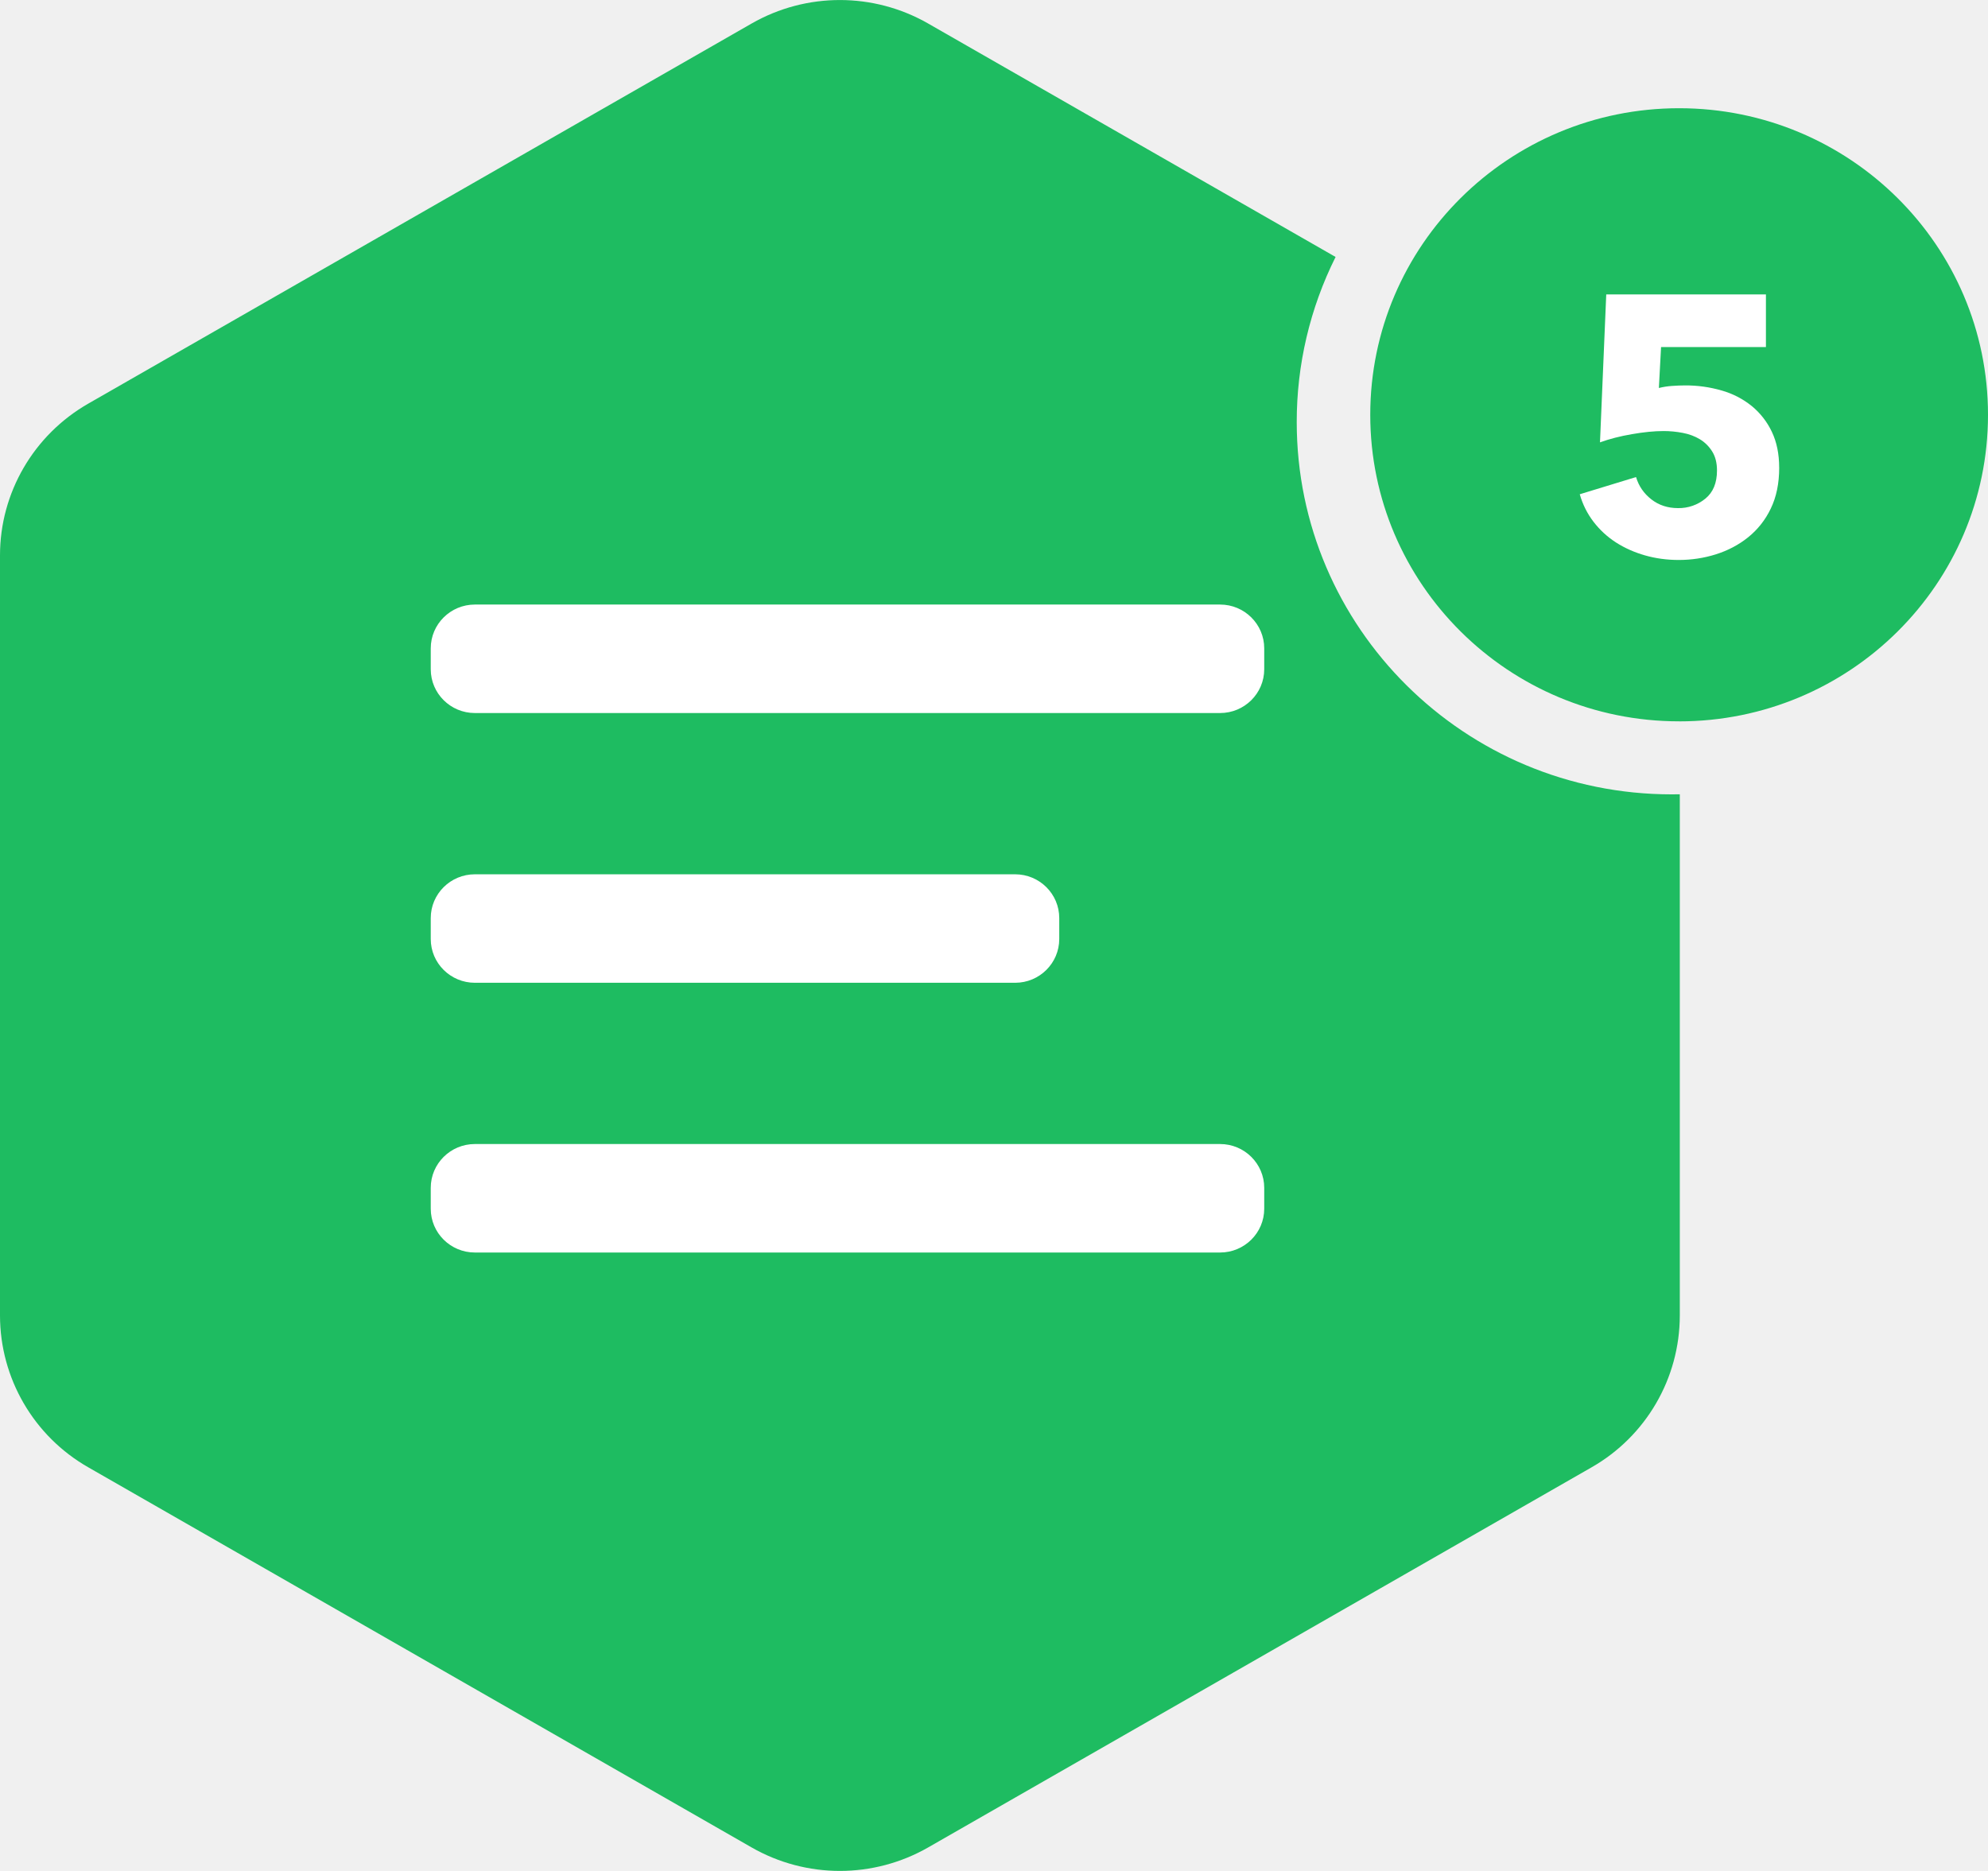
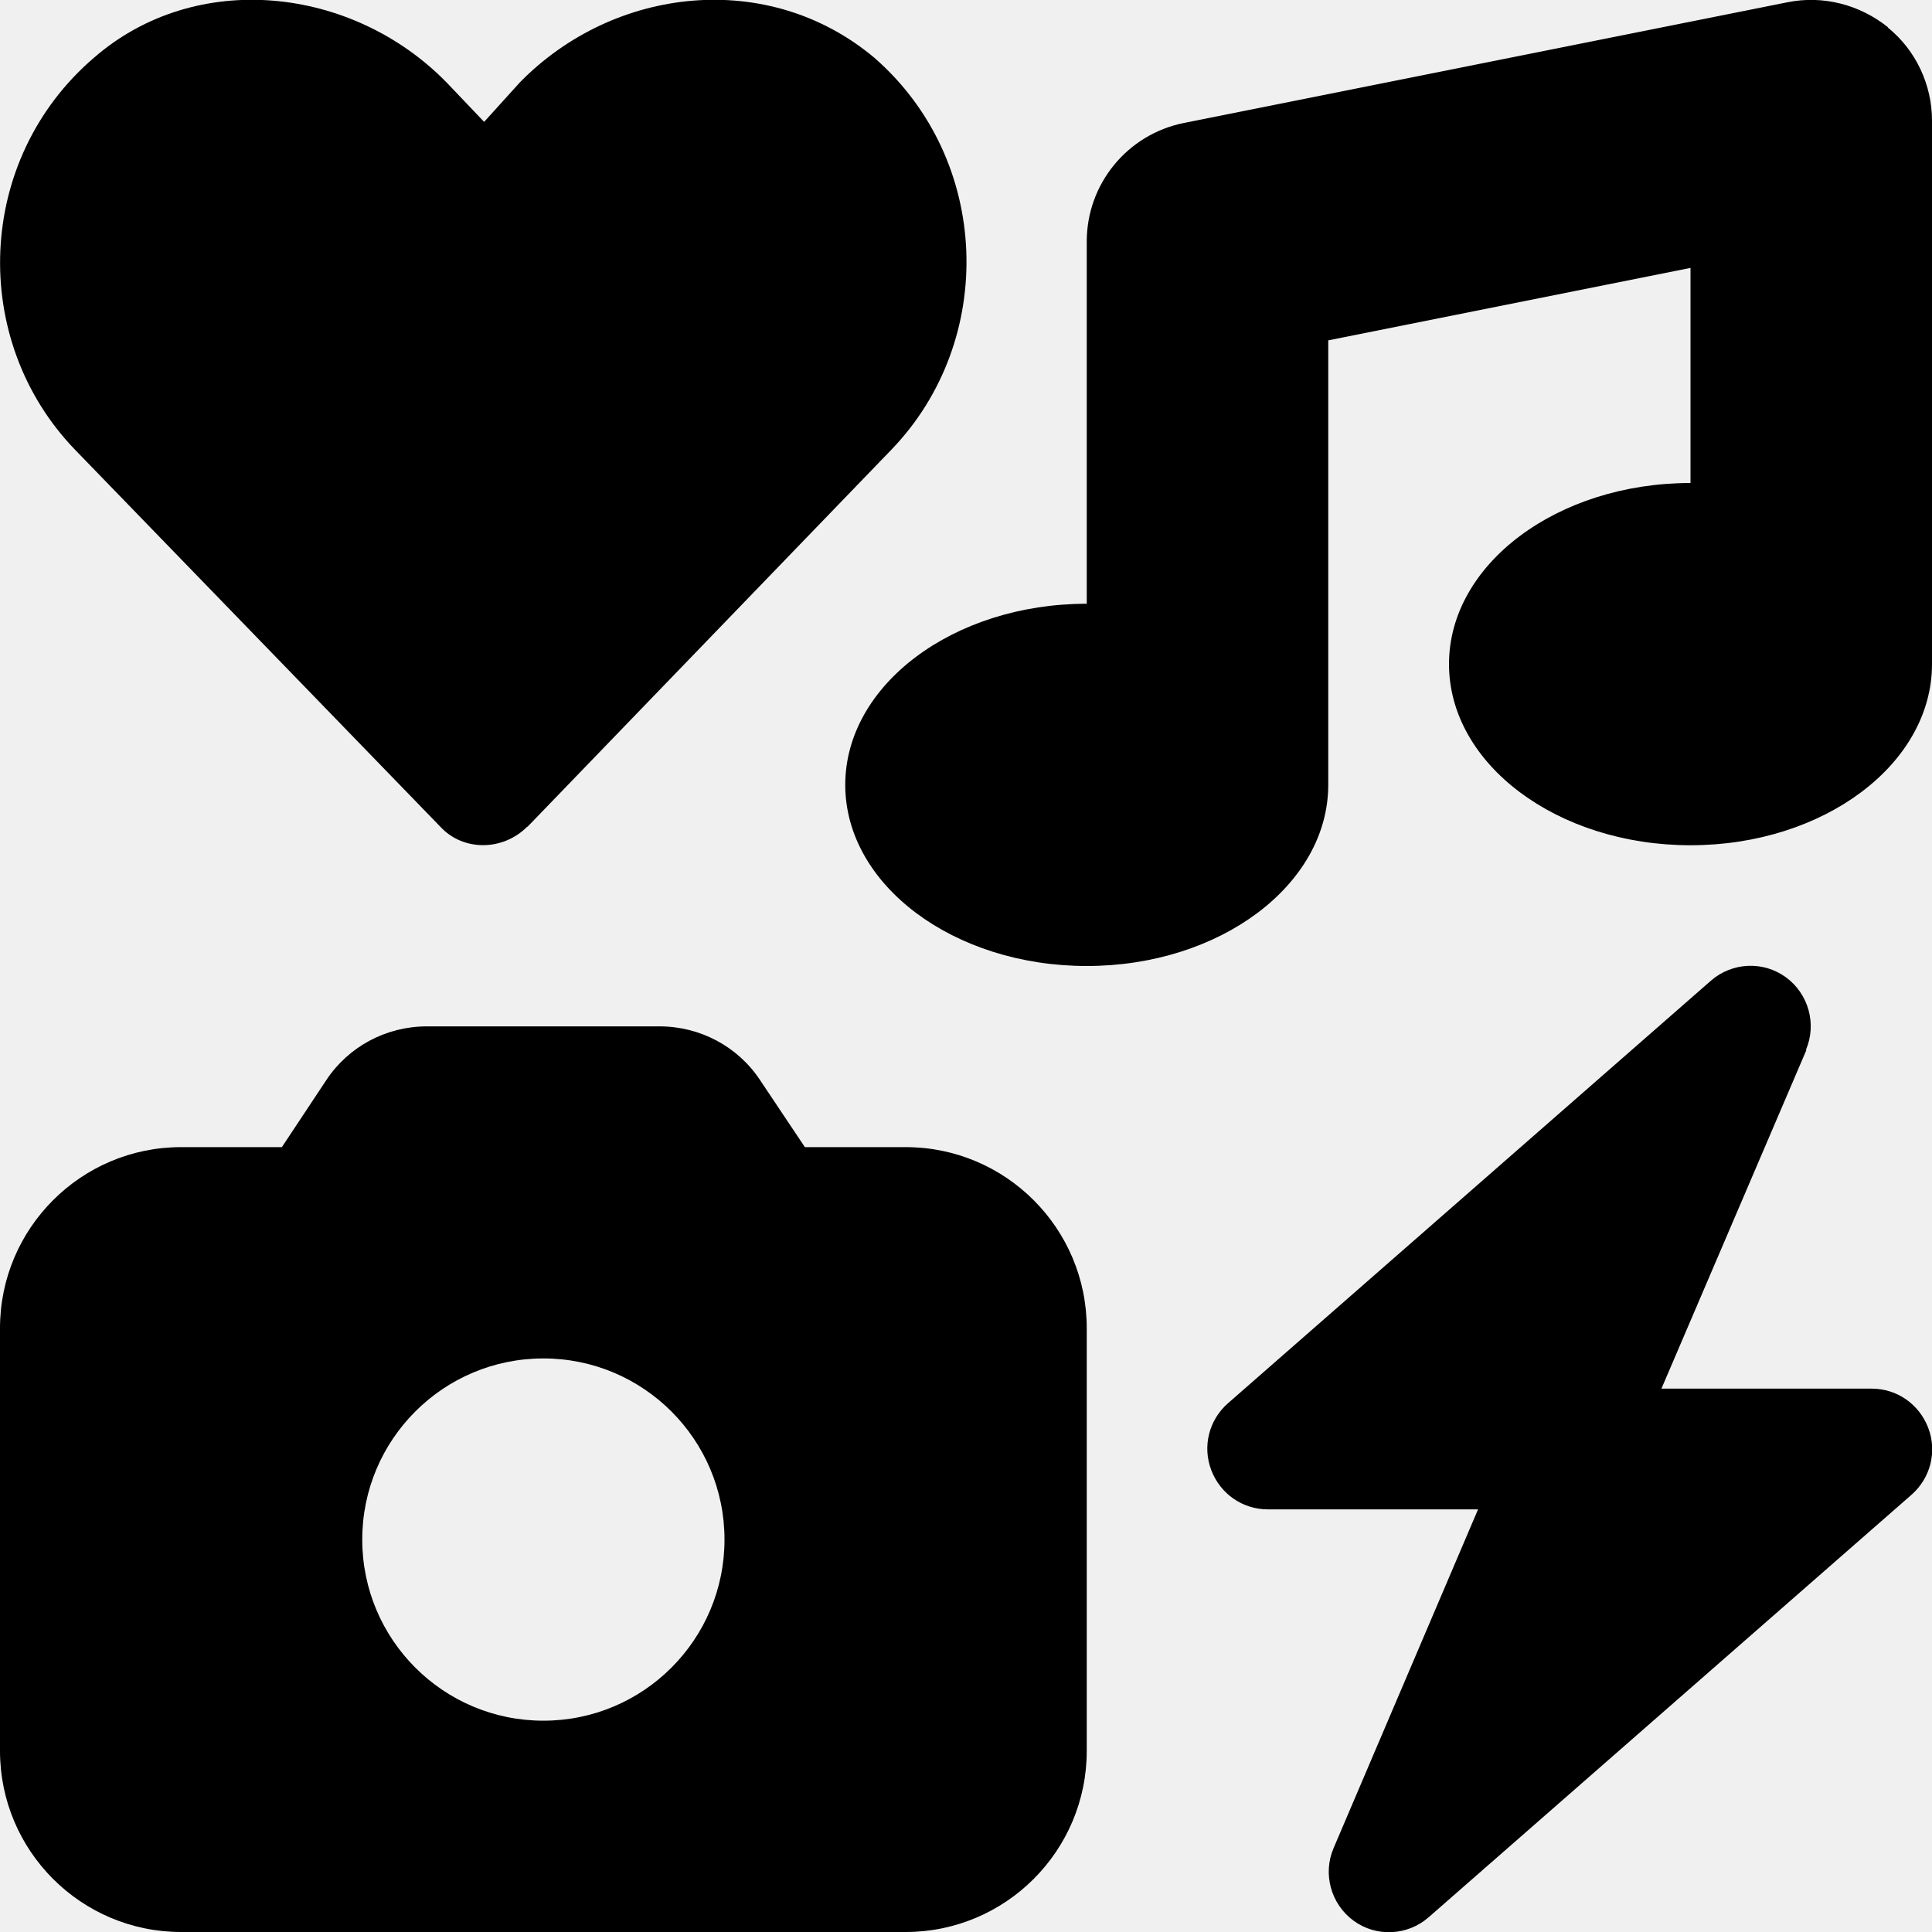
- <svg xmlns="http://www.w3.org/2000/svg" width="68" height="64" viewBox="0 0 68 64">
-   <g fill="none" fill-rule="evenodd">
-     <path d="M43.71 11.025a11.508 11.508 0 0 0-1.213 5.159c0 6.42 5.244 11.625 11.713 11.625.083 0 .167 0 .25-.002v16.282a5.464 5.464 0 0 1-2.756 4.739L30.986 60.7a5.548 5.548 0 0 1-5.512 0L4.756 48.828A5.464 5.464 0 0 1 2 44.089V20.344c0-1.955 1.05-3.76 2.756-4.738L25.474 3.733a5.548 5.548 0 0 1 5.512 0l12.724 7.292z" fill="#FFF" />
-     <path d="M45.684 8.79a12.604 12.604 0 0 0-1.329 5.65c0 7.032 5.744 12.733 12.829 12.733.091 0 .183-.001.274-.003v17.834a5.987 5.987 0 0 1-3.019 5.19L31.747 63.196a6.076 6.076 0 0 1-6.037 0L3.02 50.193A5.984 5.984 0 0 1 0 45.003V18.997c0-2.14 1.15-4.119 3.019-5.19L25.71.804a6.076 6.076 0 0 1 6.037 0L45.684 8.79zm-29.44 11.89c-.834 0-1.51.671-1.51 1.498v.715c0 .828.676 1.498 1.51 1.498h25.489c.833 0 1.51-.67 1.51-1.498v-.715c0-.827-.677-1.498-1.51-1.498h-25.49.001zm0 9.227c-.834 0-1.51.671-1.51 1.498v.715c0 .828.676 1.498 1.51 1.498h18.479c.833 0 1.509-.67 1.509-1.498v-.715c0-.827-.676-1.498-1.51-1.498H16.244zm0 9.227c-.834 0-1.51.671-1.51 1.498v.715c0 .828.676 1.498 1.51 1.498h25.489c.833 0 1.51-.67 1.51-1.498v-.715c0-.827-.677-1.498-1.51-1.498h-25.49.001zm41.191-14.459c-5.835 0-10.565-4.695-10.565-10.486 0-5.792 4.73-10.487 10.565-10.487C63.27 3.703 68 8.398 68 14.19c0 5.791-4.73 10.486-10.565 10.486v-.001z" fill="#1EBC61" fill-rule="nonzero" />
-     <path d="M60.857 15.995c0-.467-.084-.875-.251-1.225a2.547 2.547 0 0 0-.686-.88 2.888 2.888 0 0 0-1.026-.531 4.418 4.418 0 0 0-1.259-.175c-.134 0-.283.006-.447.018-.15.01-.3.034-.446.07l.075-1.4h3.587v-1.8h-5.462l-.214 5.06c.319-.116.682-.21 1.089-.28.406-.071.77-.107 1.088-.107.218 0 .437.021.655.063.218.041.413.114.585.218s.313.244.422.419c.109.175.163.391.163.65 0 .424-.132.745-.396.961a1.434 1.434 0 0 1-.938.325c-.352 0-.656-.1-.912-.3-.256-.2-.43-.453-.523-.762l-1.925.588c.1.35.258.664.472.943.214.279.47.514.767.706.298.191.63.339.995.443.365.104.749.156 1.151.156.437 0 .86-.064 1.272-.193.41-.13.778-.323 1.1-.581a2.8 2.8 0 0 0 .775-.981c.193-.396.29-.864.29-1.405h-.001z" fill="#FFF" fill-rule="nonzero" />
-   </g>
+ <svg xmlns="http://www.w3.org/2000/svg" viewBox="0 0 512 512">
+   <path d="M500.3 7.3C507.7 13.3 512 22.4 512 32V176c0 26.5-28.7 48-64 48s-64-21.5-64-48s28.7-48 64-48V71L352 90.2V208c0 26.5-28.7 48-64 48s-64-21.5-64-48s28.7-48 64-48V64c0-15.3 10.8-28.4 25.7-31.4l160-32c9.4-1.9 19.1 .6 26.6 6.6zM74.7 304l11.8-17.8c5.9-8.9 15.9-14.2 26.6-14.2h61.7c10.7 0 20.7 5.3 26.6 14.2L213.3 304H240c26.5 0 48 21.5 48 48V464c0 26.5-21.5 48-48 48H48c-26.5 0-48-21.5-48-48V352c0-26.5 21.5-48 48-48H74.7zM192 408a48 48 0 1 0 -96 0 48 48 0 1 0 96 0zM478.7 278.3L440.3 368H496c6.7 0 12.6 4.1 15 10.4s.6 13.3-4.4 17.7l-128 112c-5.6 4.9-13.9 5.3-19.9 .9s-8.2-12.4-5.3-19.2L391.7 400H336c-6.7 0-12.6-4.1-15-10.4s-.6-13.3 4.4-17.7l128-112c5.6-4.9 13.9-5.3 19.9-.9s8.2 12.4 5.3 19.2zm-339-59.2c-6.5 6.5-17 6.5-23 0L19.9 119.2c-28-29-26.5-76.9 5-103.9c27-23.5 68.4-19 93.4 6.5l10 10.5 9.5-10.5c25-25.5 65.9-30 93.9-6.5c31 27 32.5 74.9 4.5 103.9l-96.4 99.9z" />
</svg>
